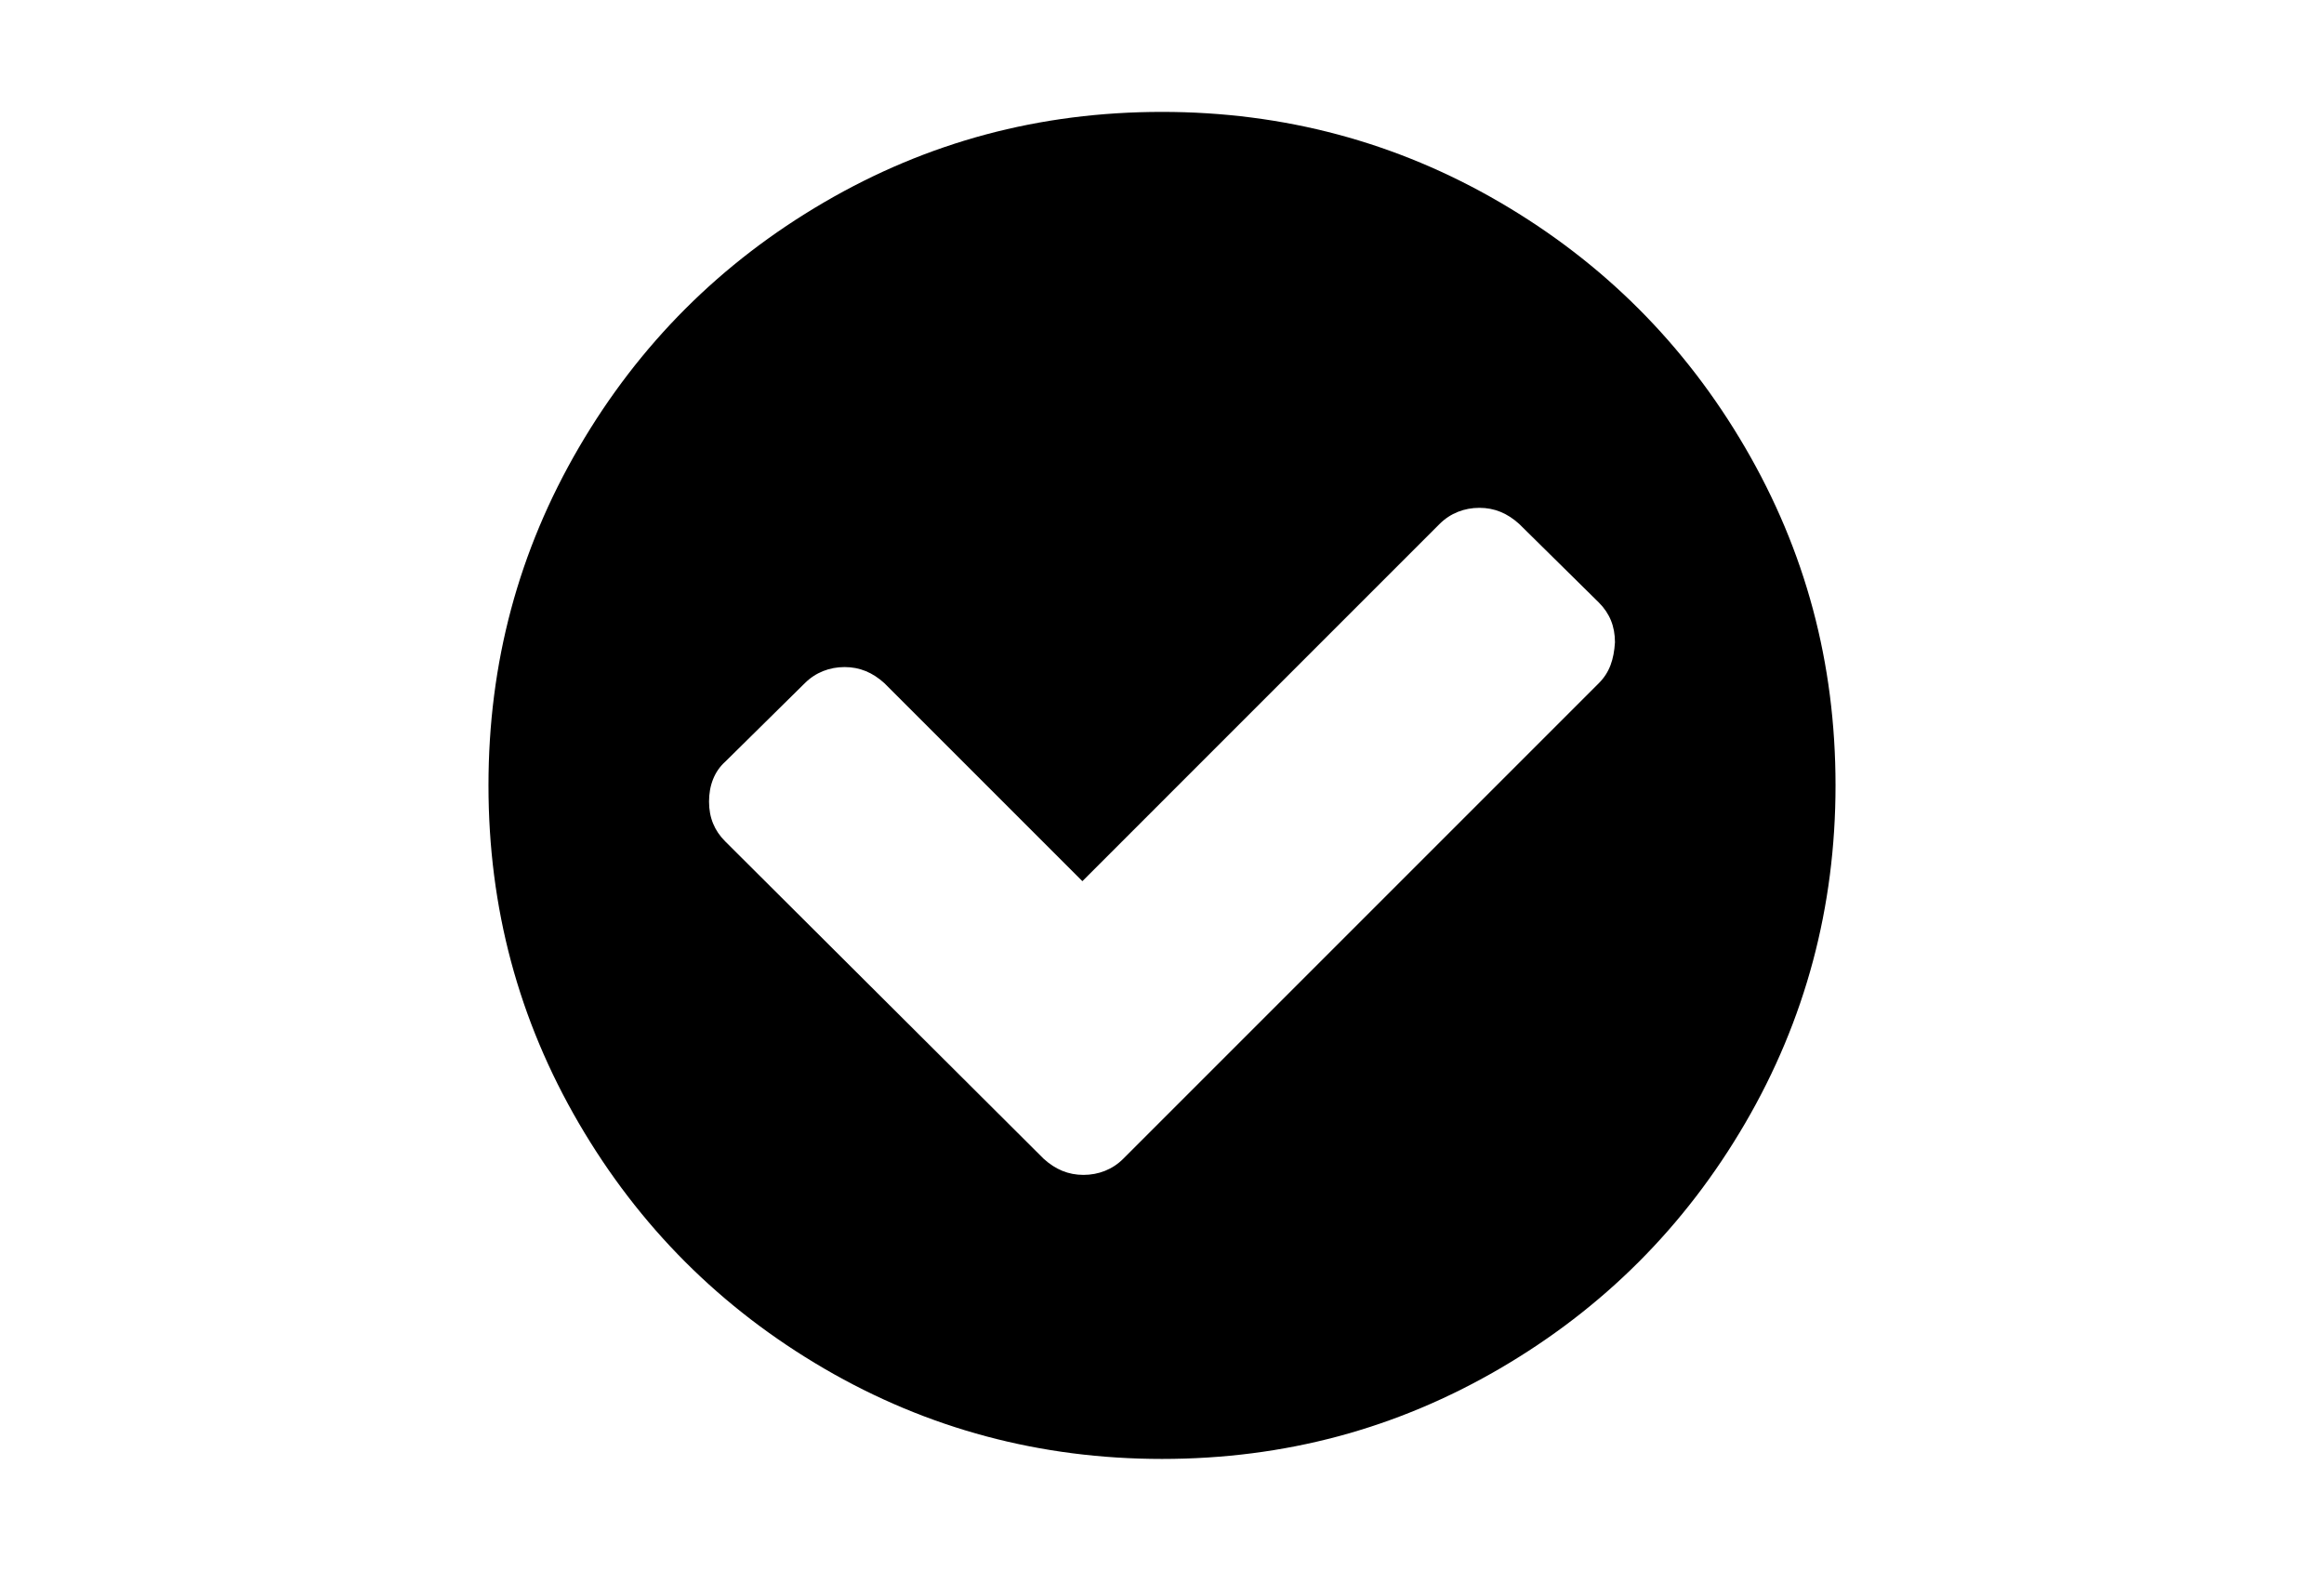
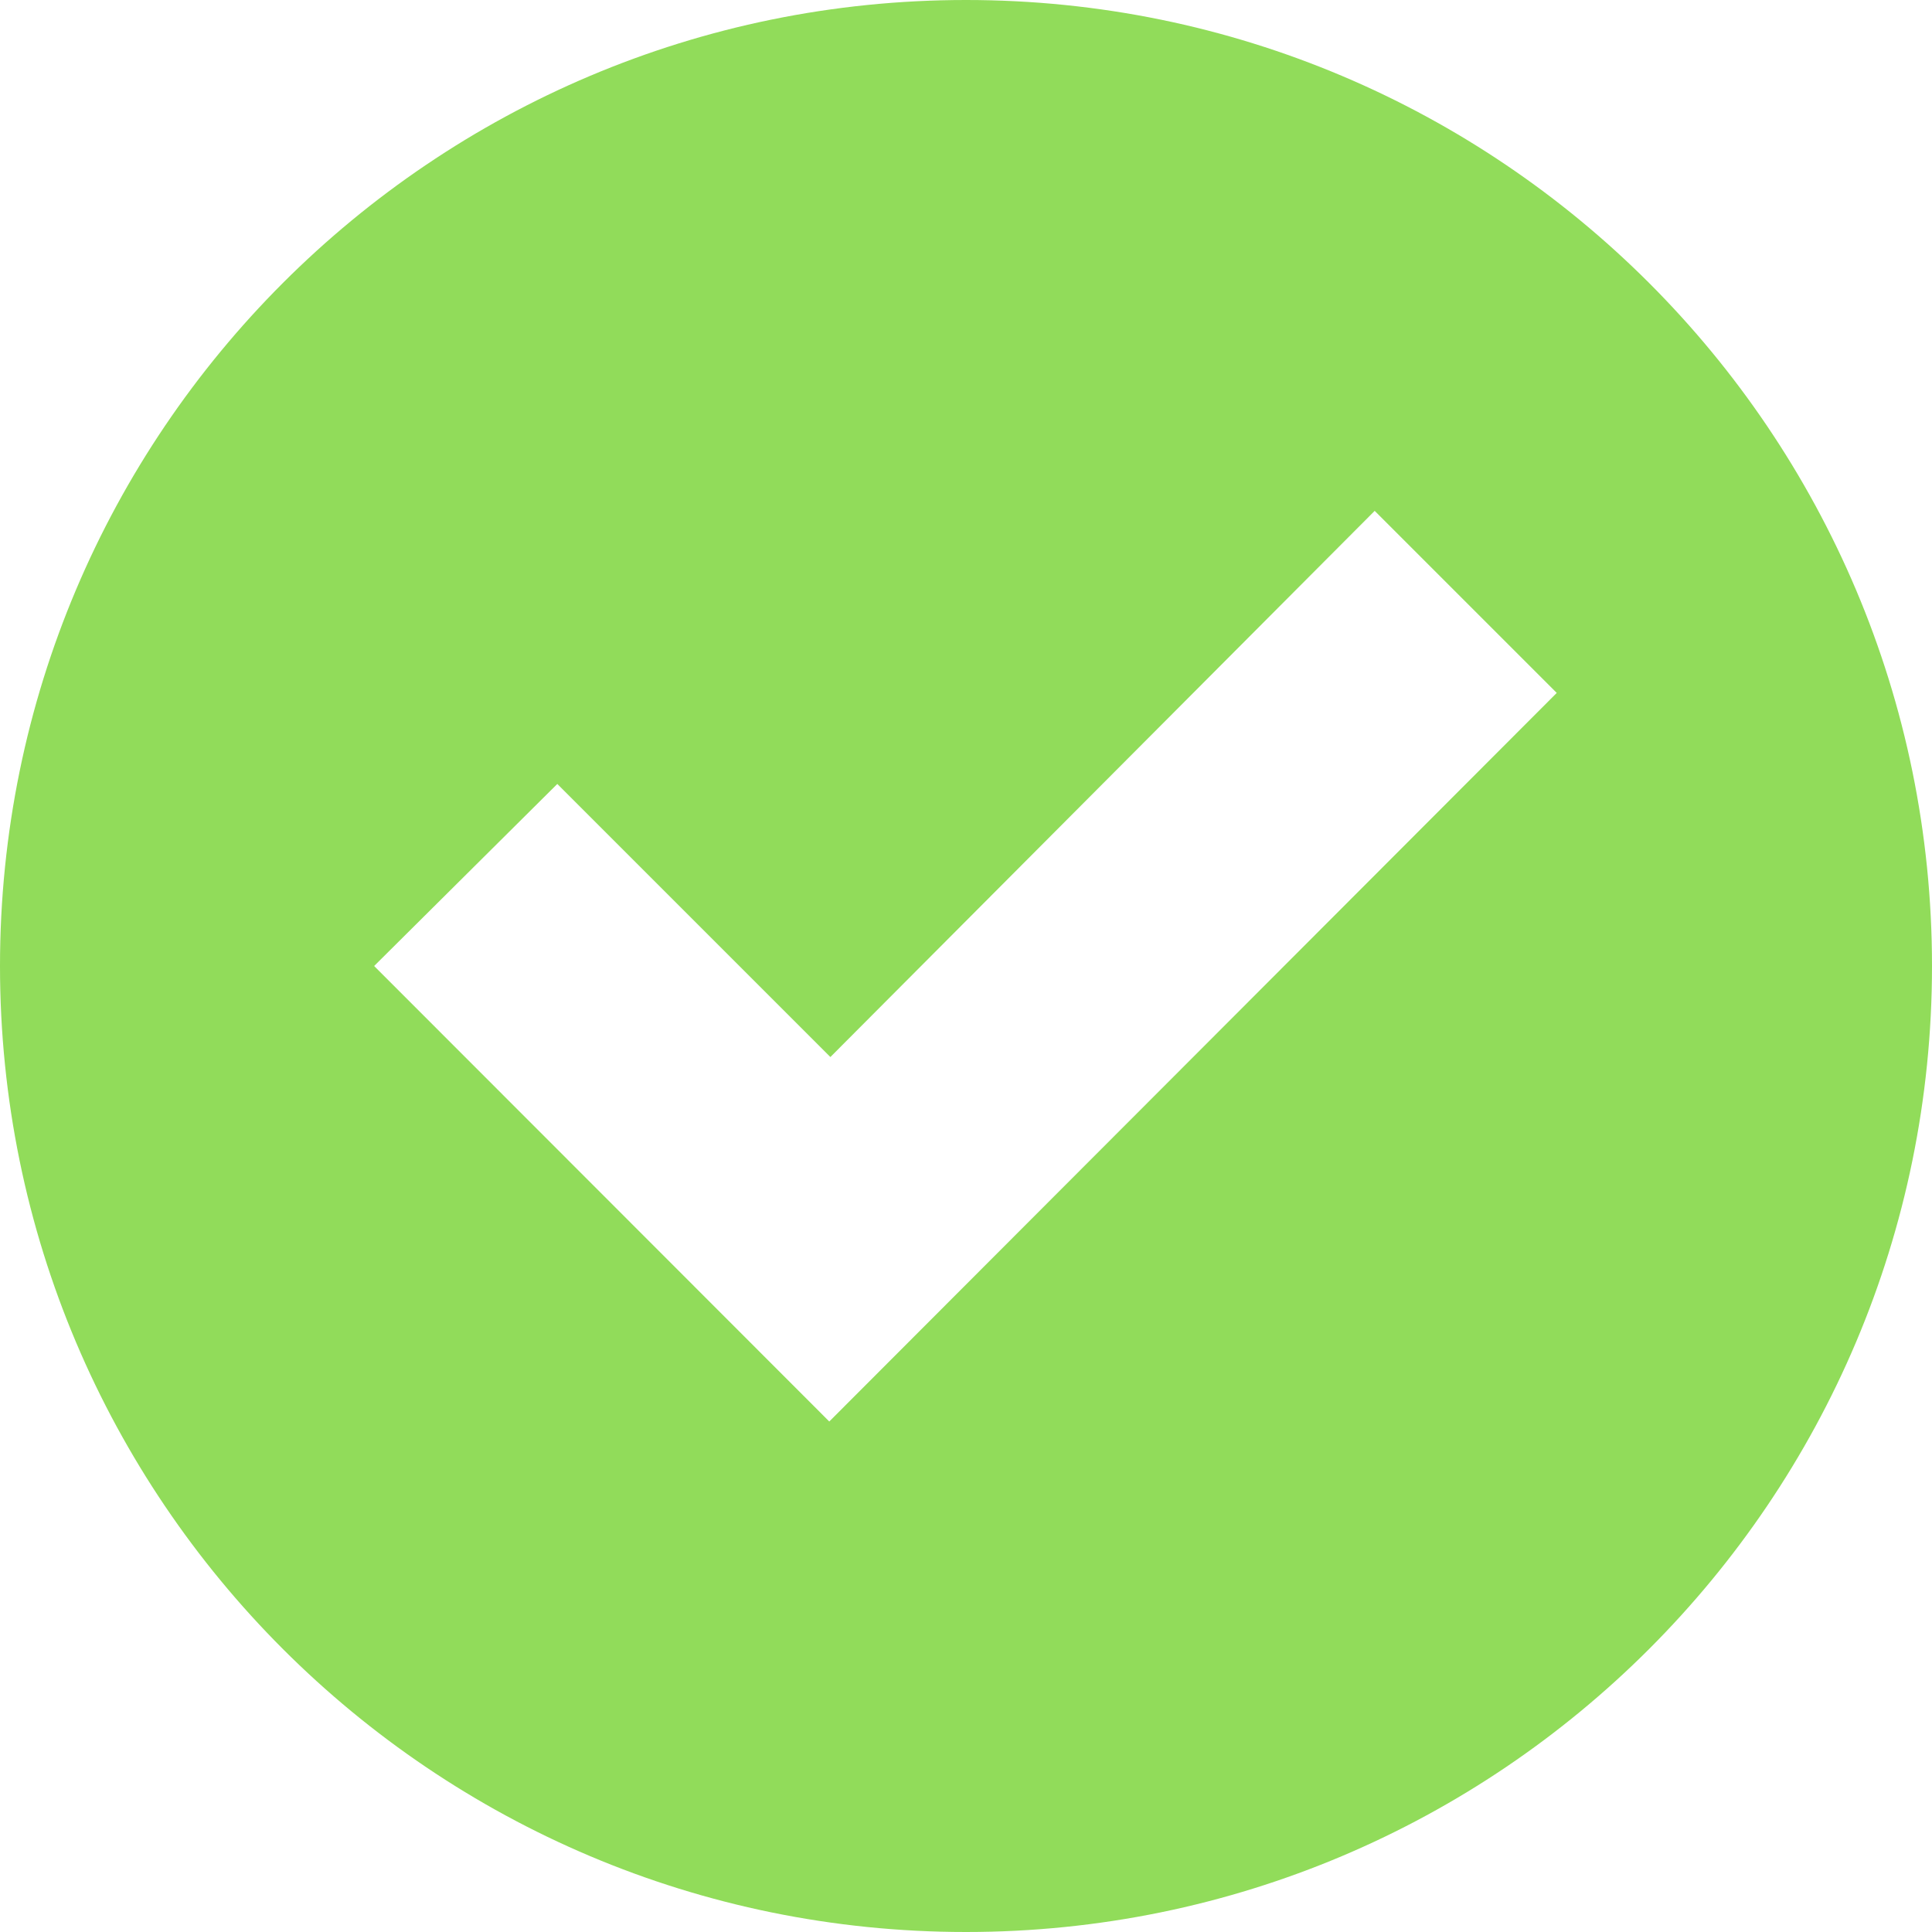
- <svg xmlns="http://www.w3.org/2000/svg" width="216" height="146" viewBox="0 0 216 146" version="1.1">
-   <path d="M162.2 41.6c-5.6-9.6-13.2-17.2-22.8-22.8 -9.6-5.6-20.1-8.4-31.4-8.4 -11.4 0-21.8 2.8-31.4 8.4 -9.6 5.6-17.2 13.2-22.8 22.8C48.2 51.2 45.4 61.6 45.4 73c0 11.4 2.8 21.8 8.4 31.4 5.6 9.6 13.2 17.2 22.8 22.8 9.6 5.6 20.1 8.4 31.4 8.4 11.4 0 21.8-2.8 31.4-8.4 9.6-5.6 17.2-13.2 22.8-22.8 5.6-9.6 8.4-20.1 8.4-31.4C170.6 61.6 167.8 51.2 162.2 41.6zM148.6 63.5l-44.2 44.2c-1 1-2.3 1.5-3.7 1.5 -1.4 0-2.6-0.5-3.7-1.5L67.4 78.2c-1-1-1.5-2.2-1.5-3.7 0-1.5 0.5-2.8 1.5-3.7l7.4-7.3c1-1 2.3-1.5 3.7-1.5s2.6 0.5 3.7 1.5l18.4 18.4 33.2-33.2c1-1 2.3-1.5 3.7-1.5 1.4 0 2.6 0.5 3.7 1.5l7.4 7.3c1 1 1.5 2.2 1.5 3.7C150 61.3 149.6 62.5 148.6 63.5z" />
+ <svg xmlns="http://www.w3.org/2000/svg" id="Capa_1" data-name="Capa 1" width="52" height="52" viewBox="0 0 52 52">
+   <defs>
+     <style>.cls-1{fill:#91dc5a;}</style>
+   </defs>
+   <path class="cls-1" d="M26,0A26,26,0,1,0,52,26,26,26,0,0,0,26,0ZM22.32,38.26,10.07,26,15,21.1l7.35,7.35L37,13.75l4.9,4.9Z" />
</svg>
